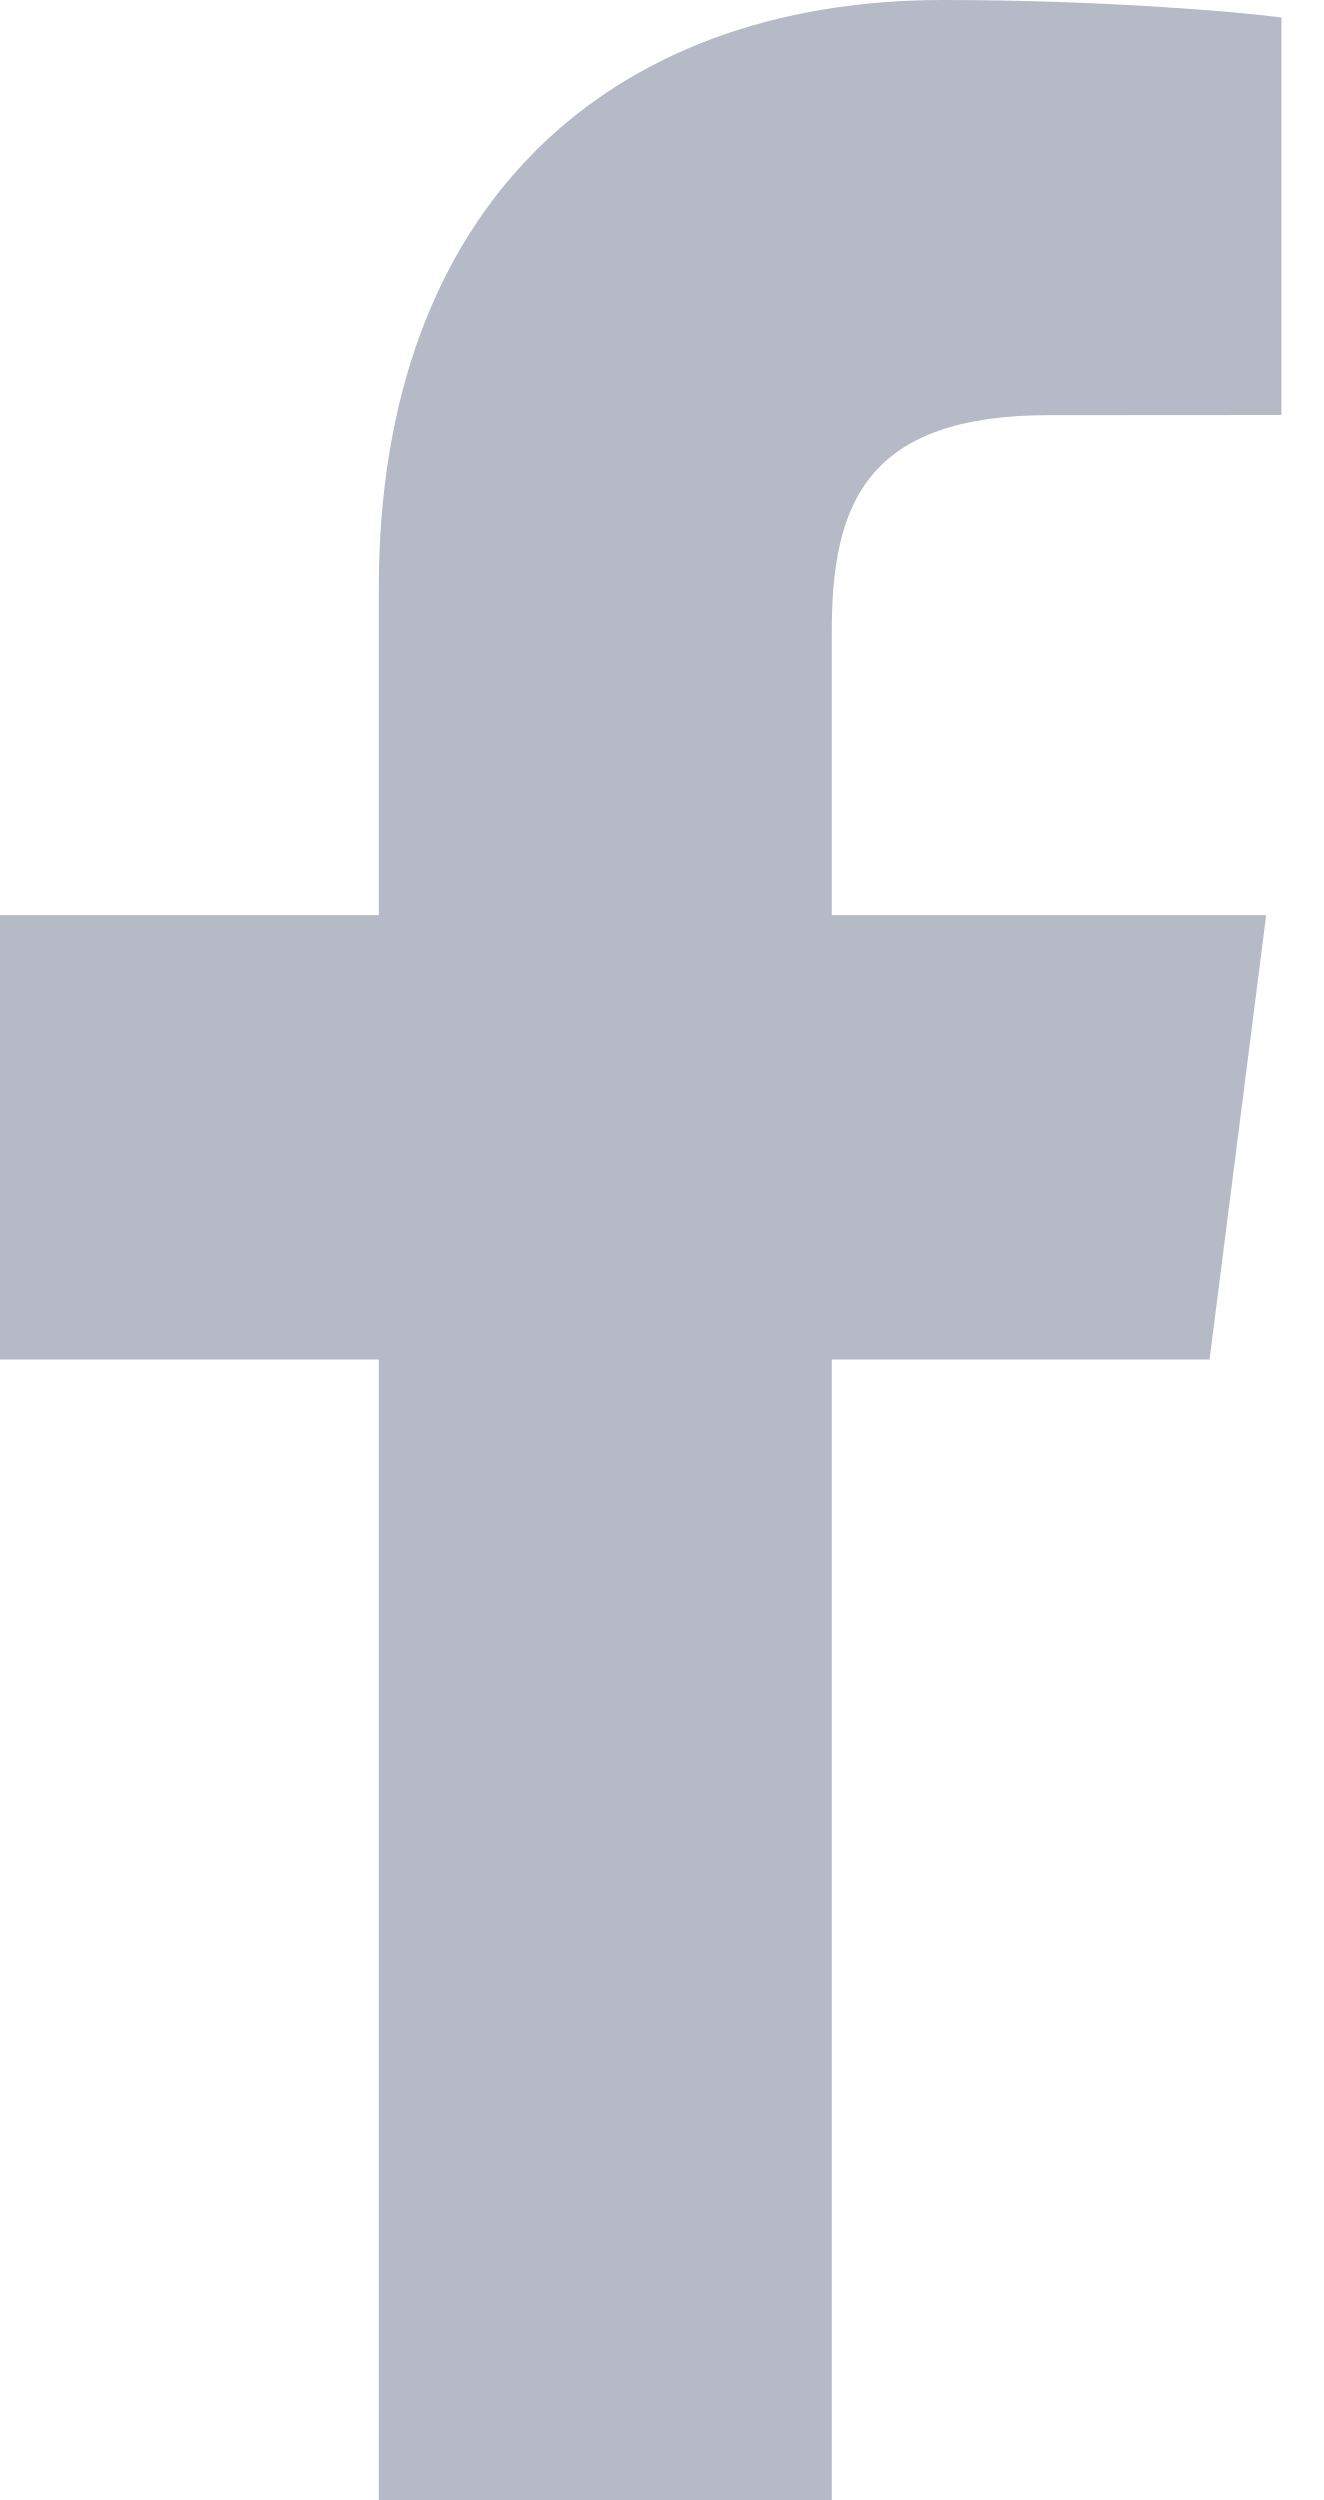
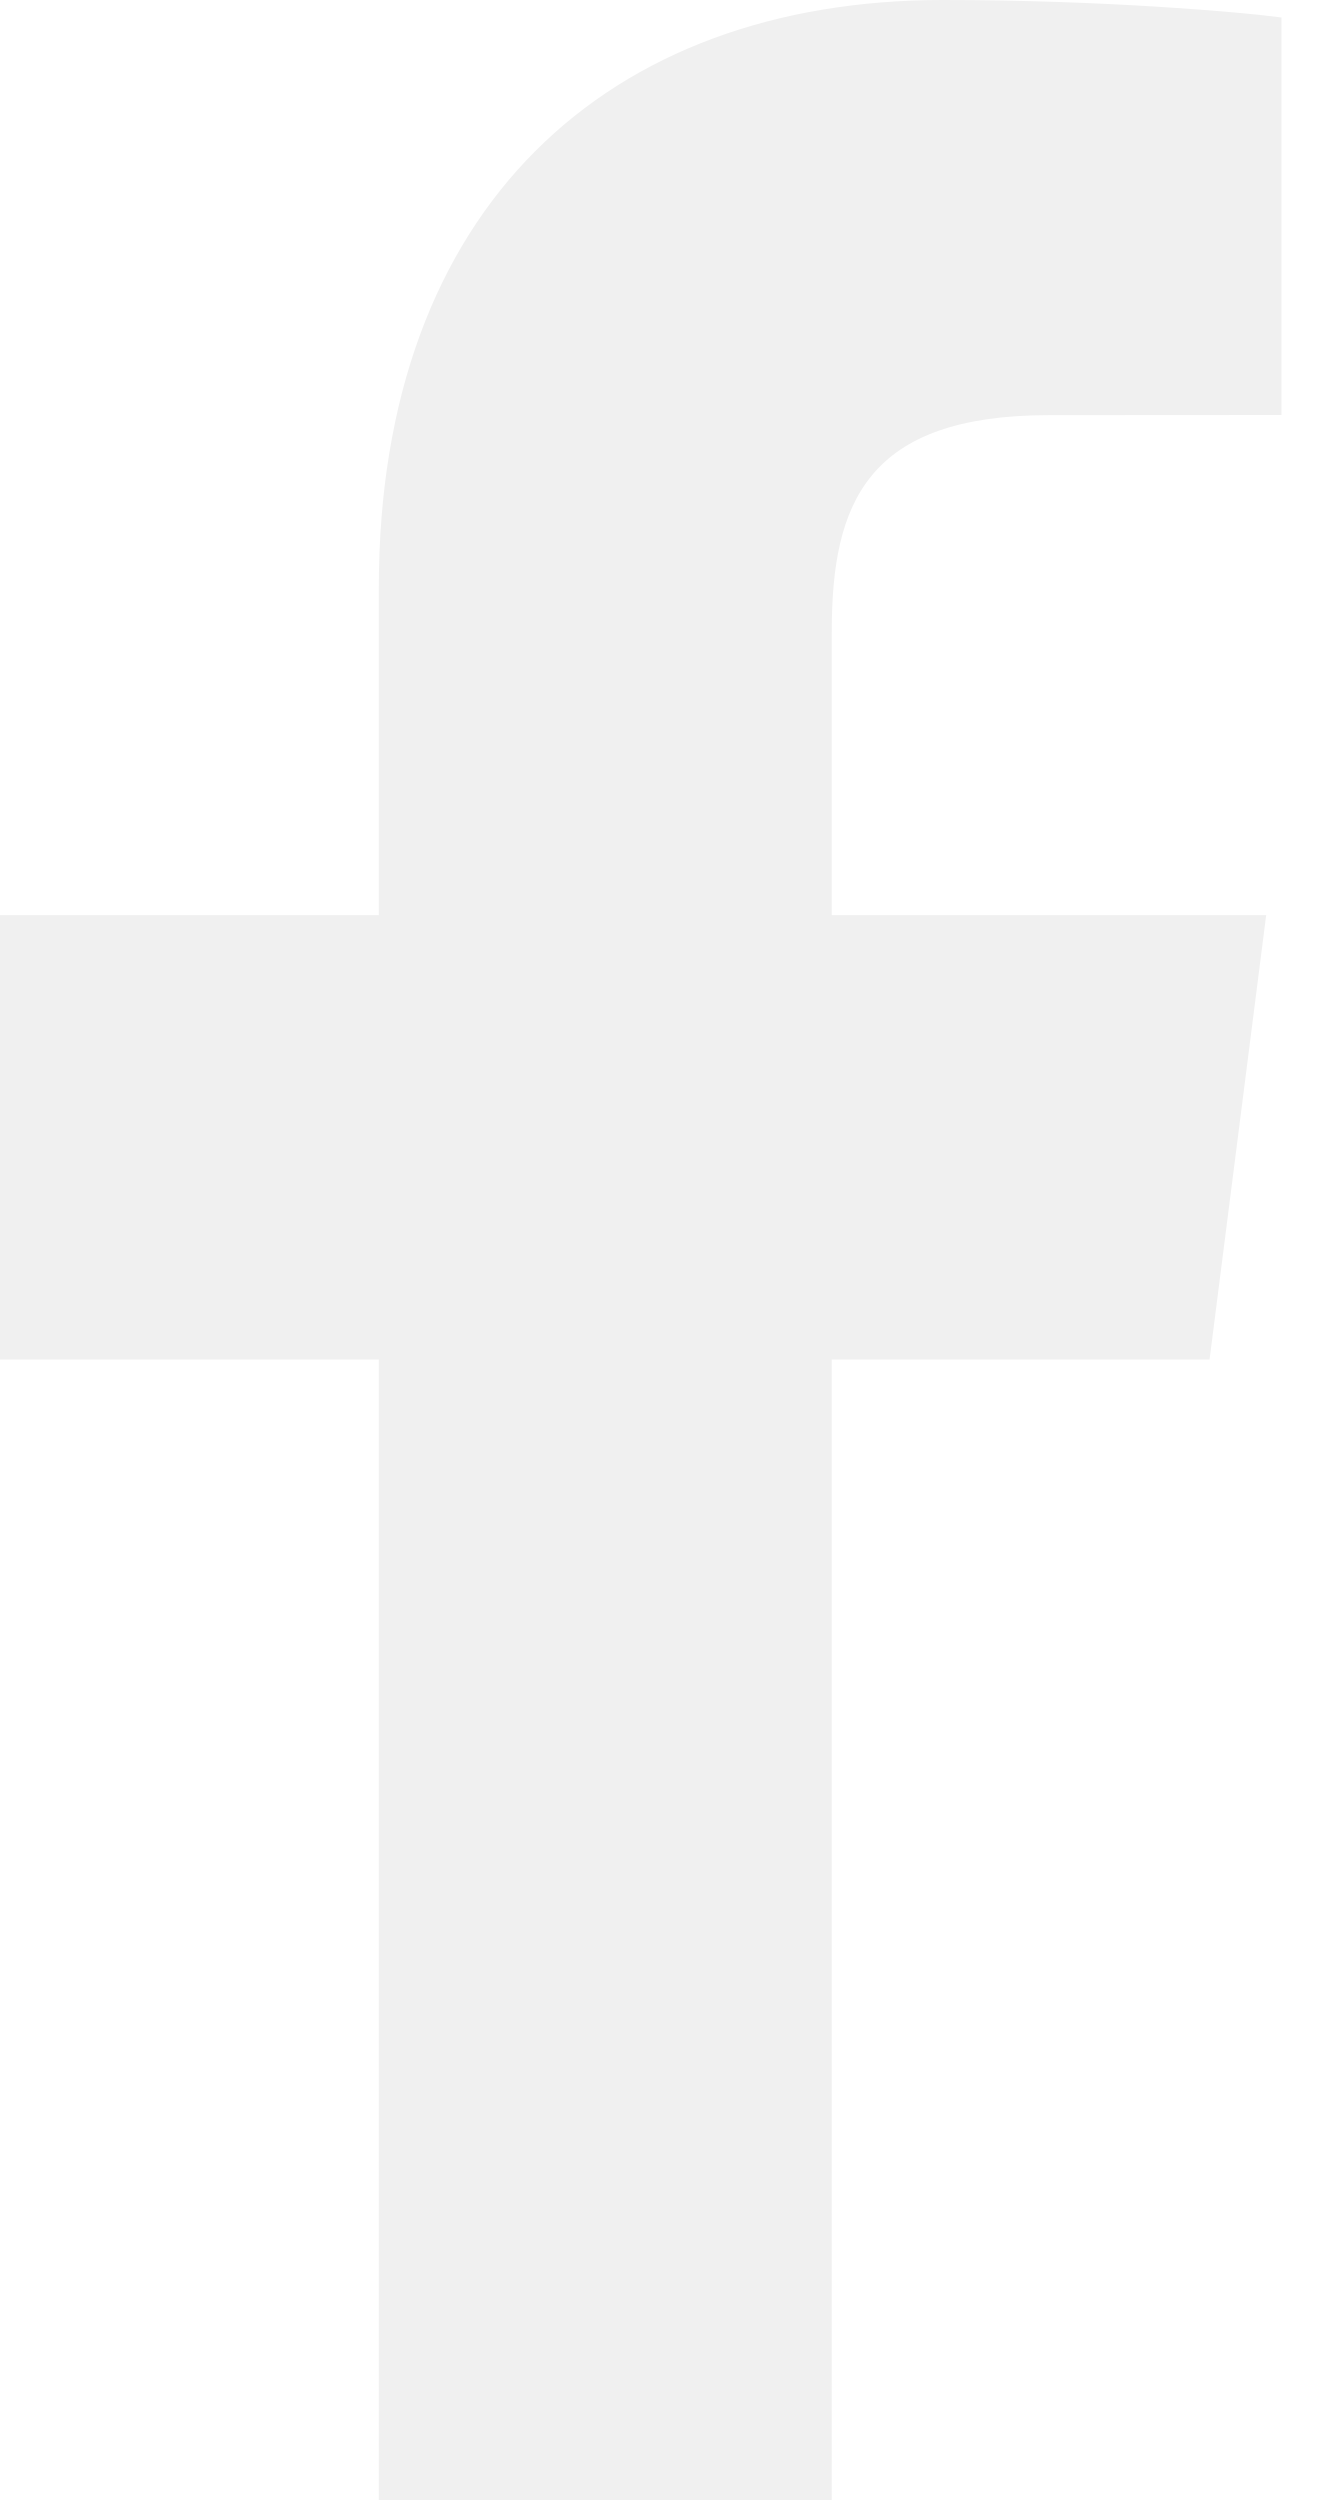
<svg xmlns="http://www.w3.org/2000/svg" width="9" height="17" viewBox="0 0 9 17" fill="none">
-   <path d="M5.656 17V9.245H8.225L8.61 6.223H5.656V4.294C5.656 3.419 5.896 2.823 7.134 2.823L8.714 2.822V0.119C8.441 0.082 7.503 -1.65981e-08 6.412 -1.65981e-08C4.135 -1.65981e-08 2.576 1.408 2.576 3.995V6.223H-2.3404e-08V9.245H2.576V17H5.656Z" fill="#B6BAC7" />
+   <path d="M5.656 17V9.245H8.225L8.61 6.223H5.656V4.294C5.656 3.419 5.896 2.823 7.134 2.823L8.714 2.822V0.119C8.441 0.082 7.503 -1.65981e-08 6.412 -1.65981e-08C4.135 -1.65981e-08 2.576 1.408 2.576 3.995V6.223H-2.3404e-08V9.245H2.576V17H5.656Z" fill="#f0f0f0" />
</svg>
